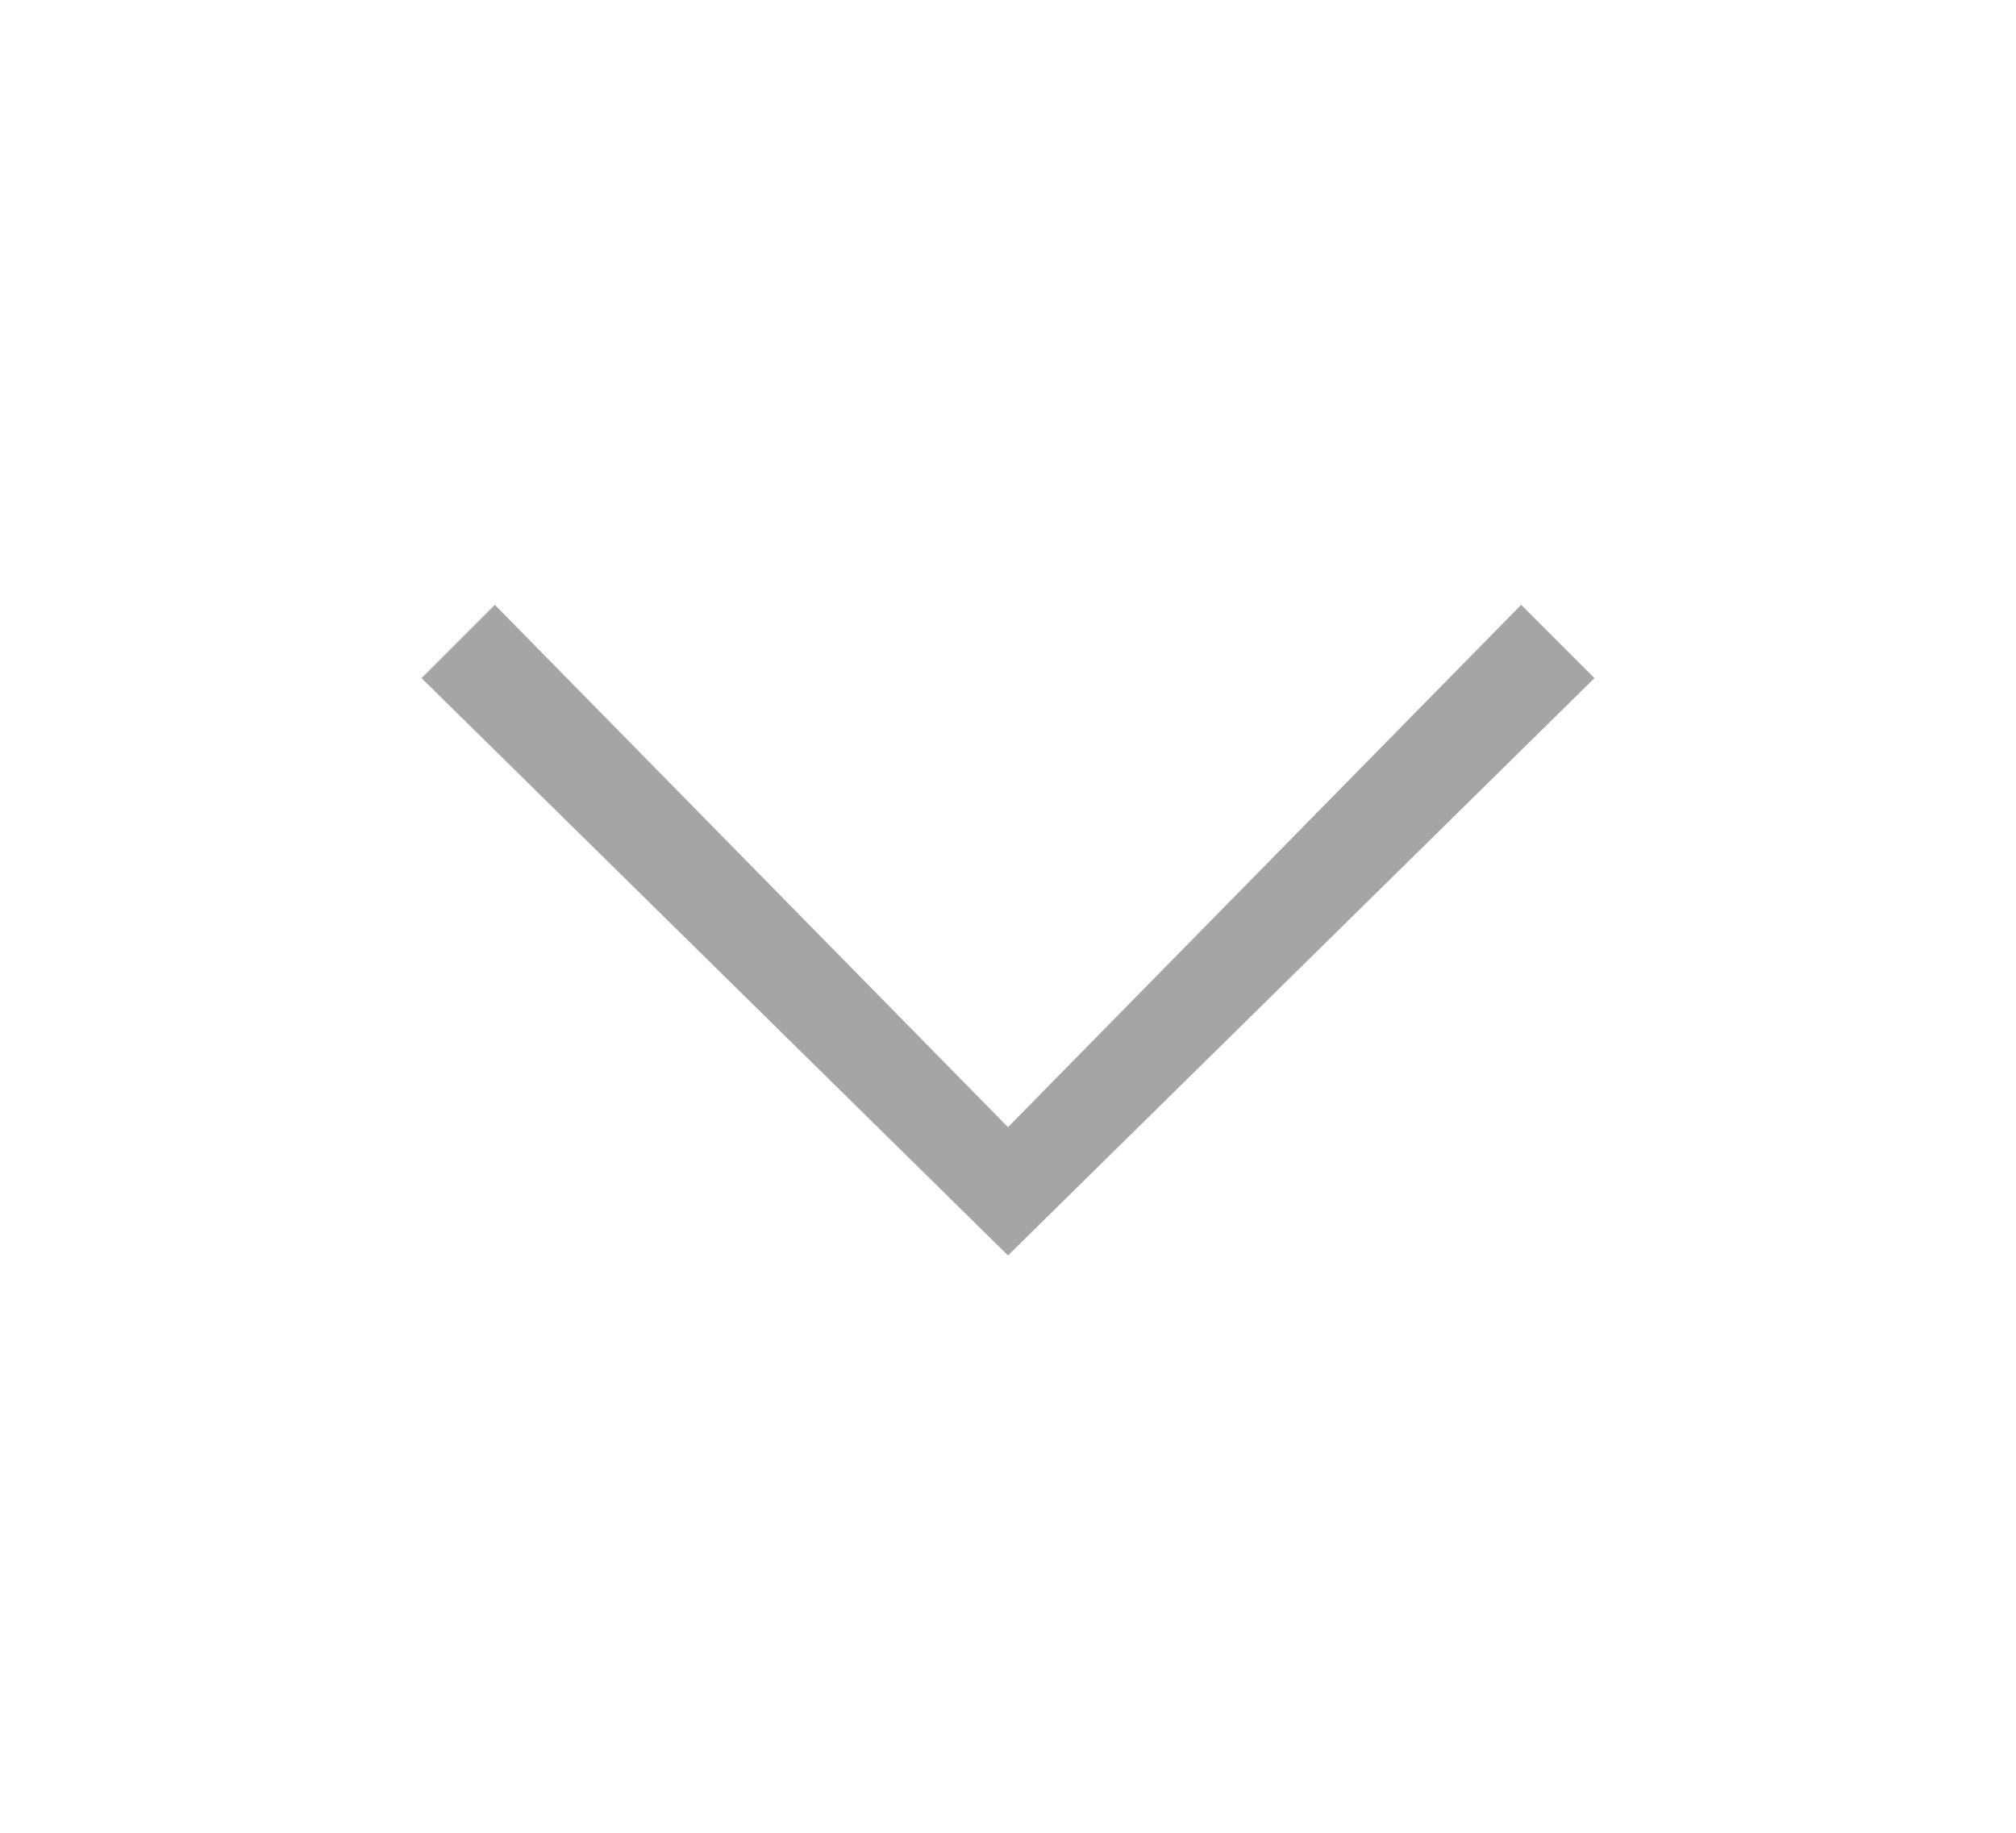
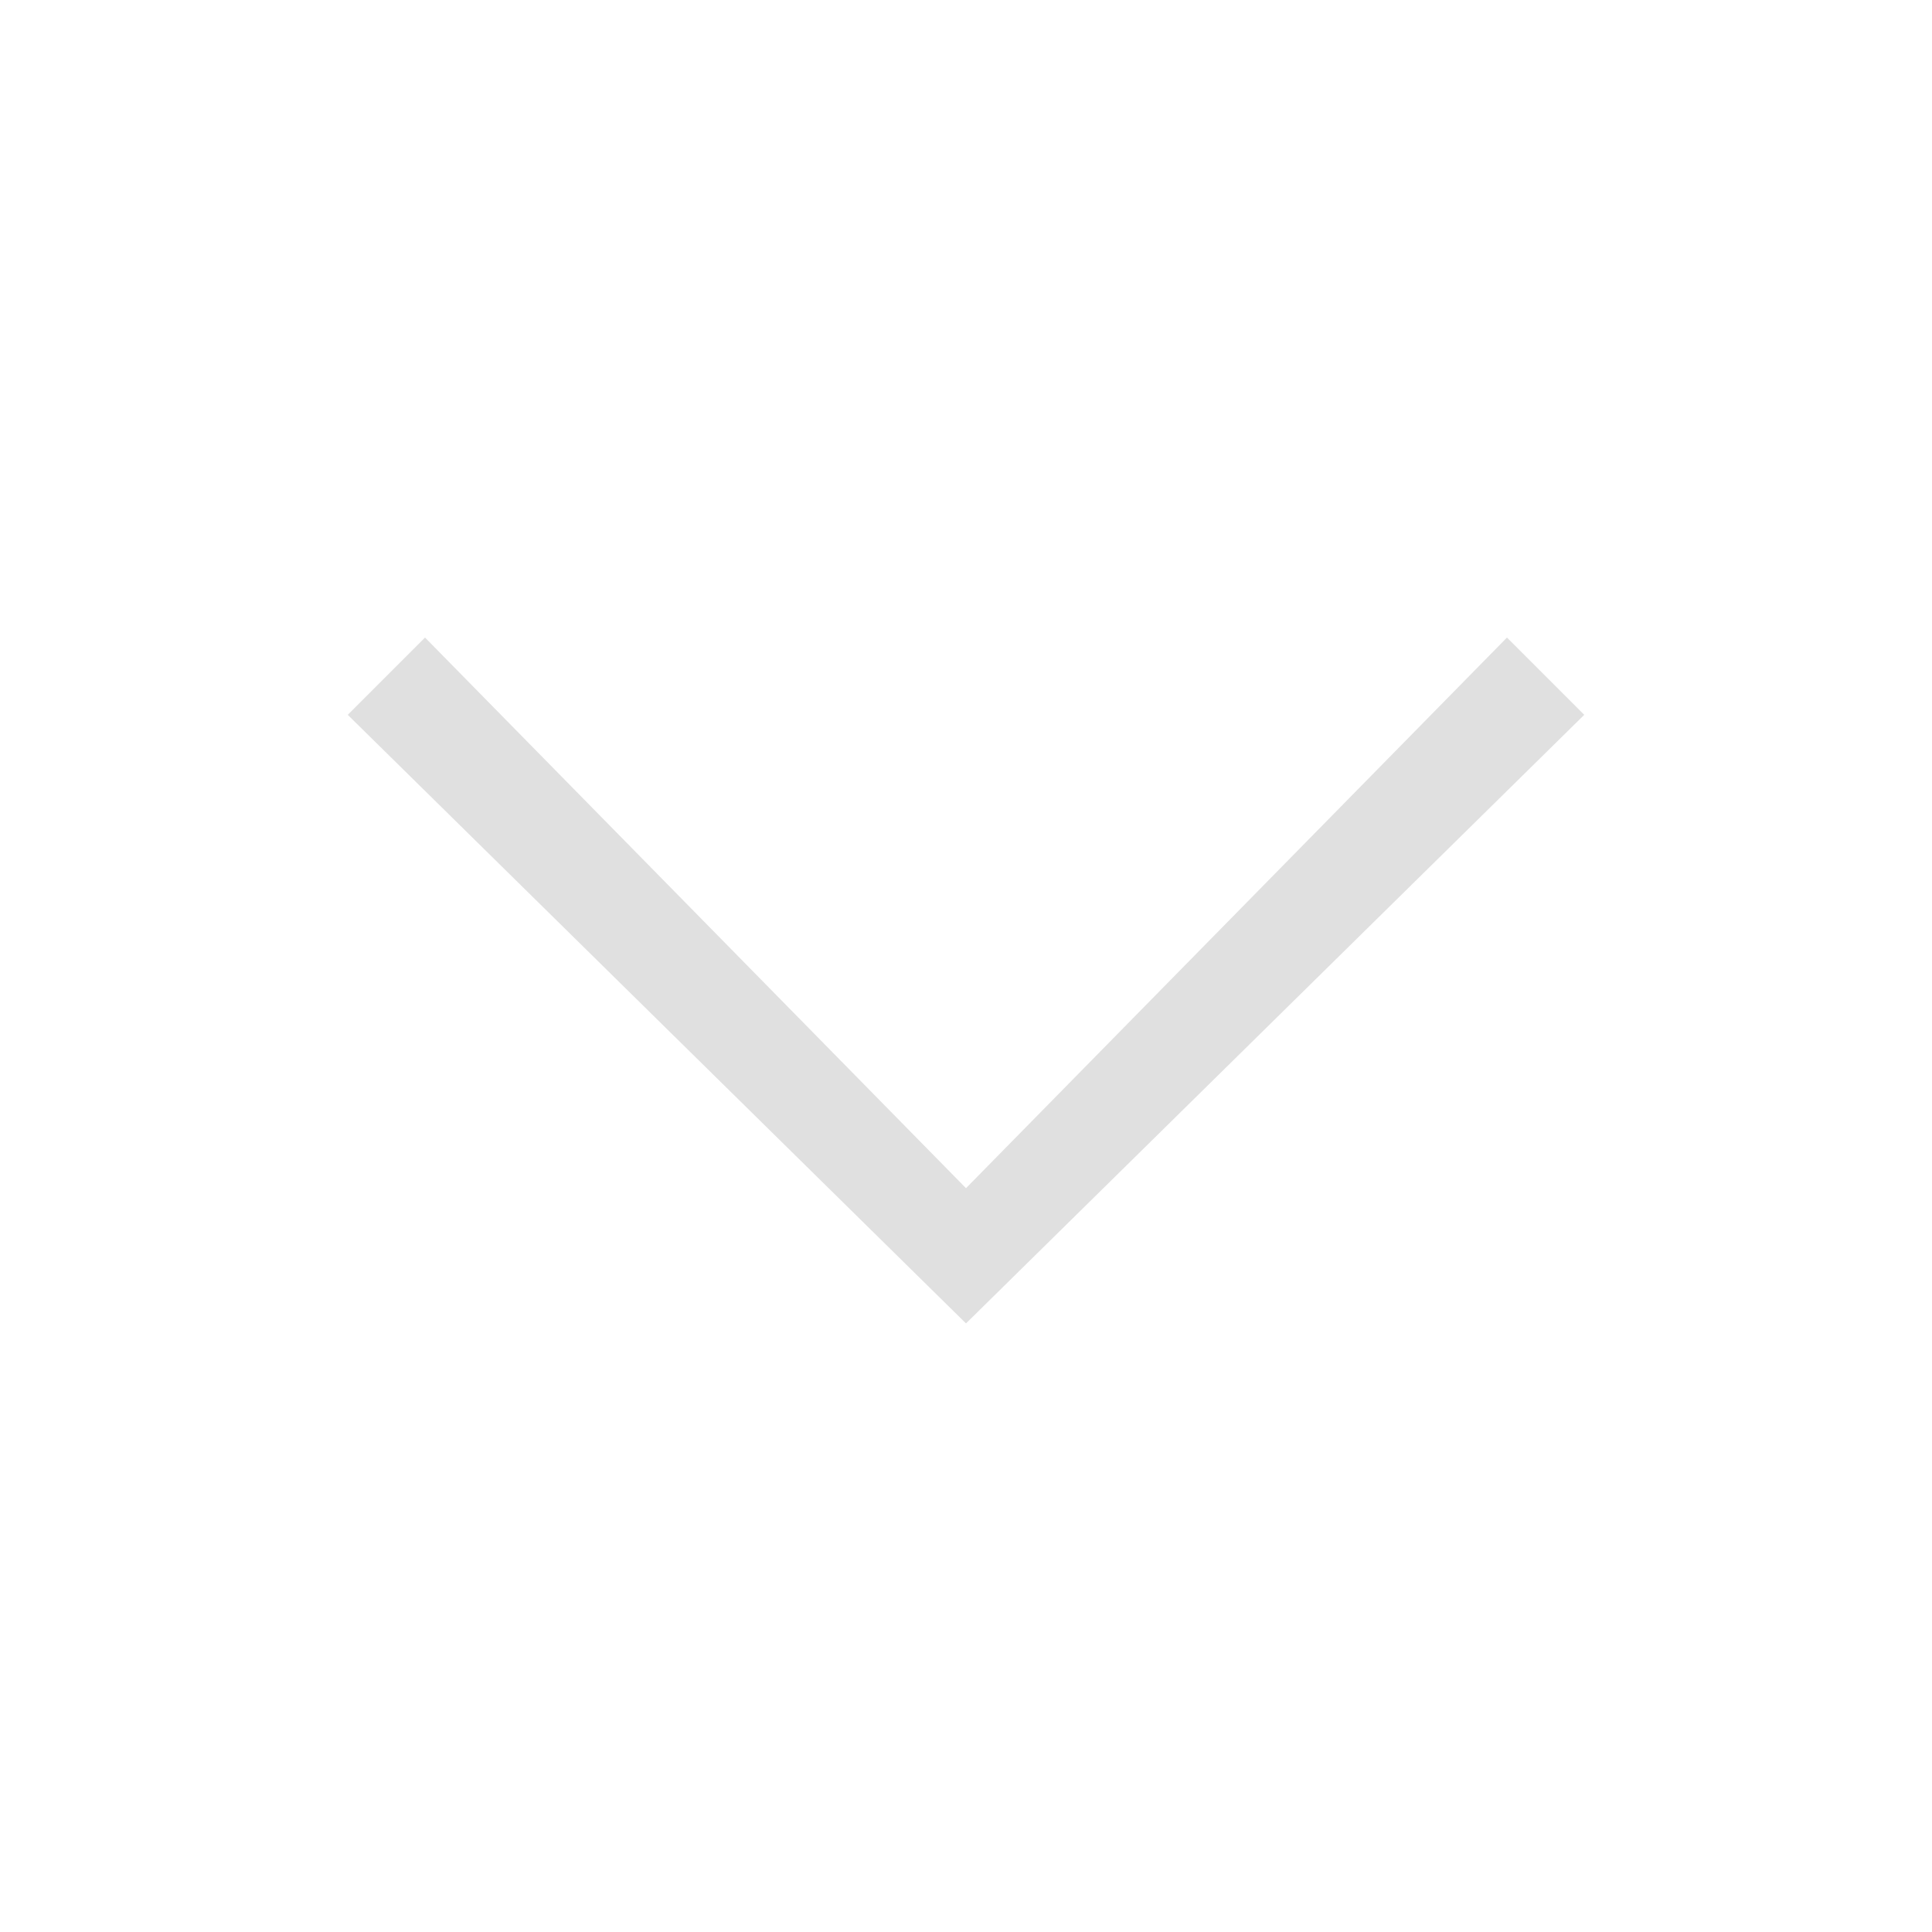
- <svg xmlns="http://www.w3.org/2000/svg" version="1.1" id="Layer_1" x="0px" y="0px" viewBox="0 0 22 20" style="enable-background:new 0 0 22 20;" xml:space="preserve">
+ <svg xmlns="http://www.w3.org/2000/svg" version="1.1" id="Layer_1" x="0px" y="0px" viewBox="0 0 20 20" style="enable-background:new 0 0 20 20;" xml:space="preserve">
  <style type="text/css">
	.st0{fill:none;}
- 	.st1{fill:#A5A5A5;}
+ 	.st1{fill:#E0E0E0;}
</style>
-   <rect class="st0" width="22" height="20" />
-   <polygon class="st1" points="11,13.7 4.6,7.4 5.4,6.6 11,12.3 16.6,6.6 17.4,7.4 " />
+   <rect class="st0" width="20" height="20" />
+   <polygon class="st1" points="10,13.7 3.6,7.4 4.4,6.6 10,12.3 15.6,6.6 16.4,7.4 " />
</svg>
